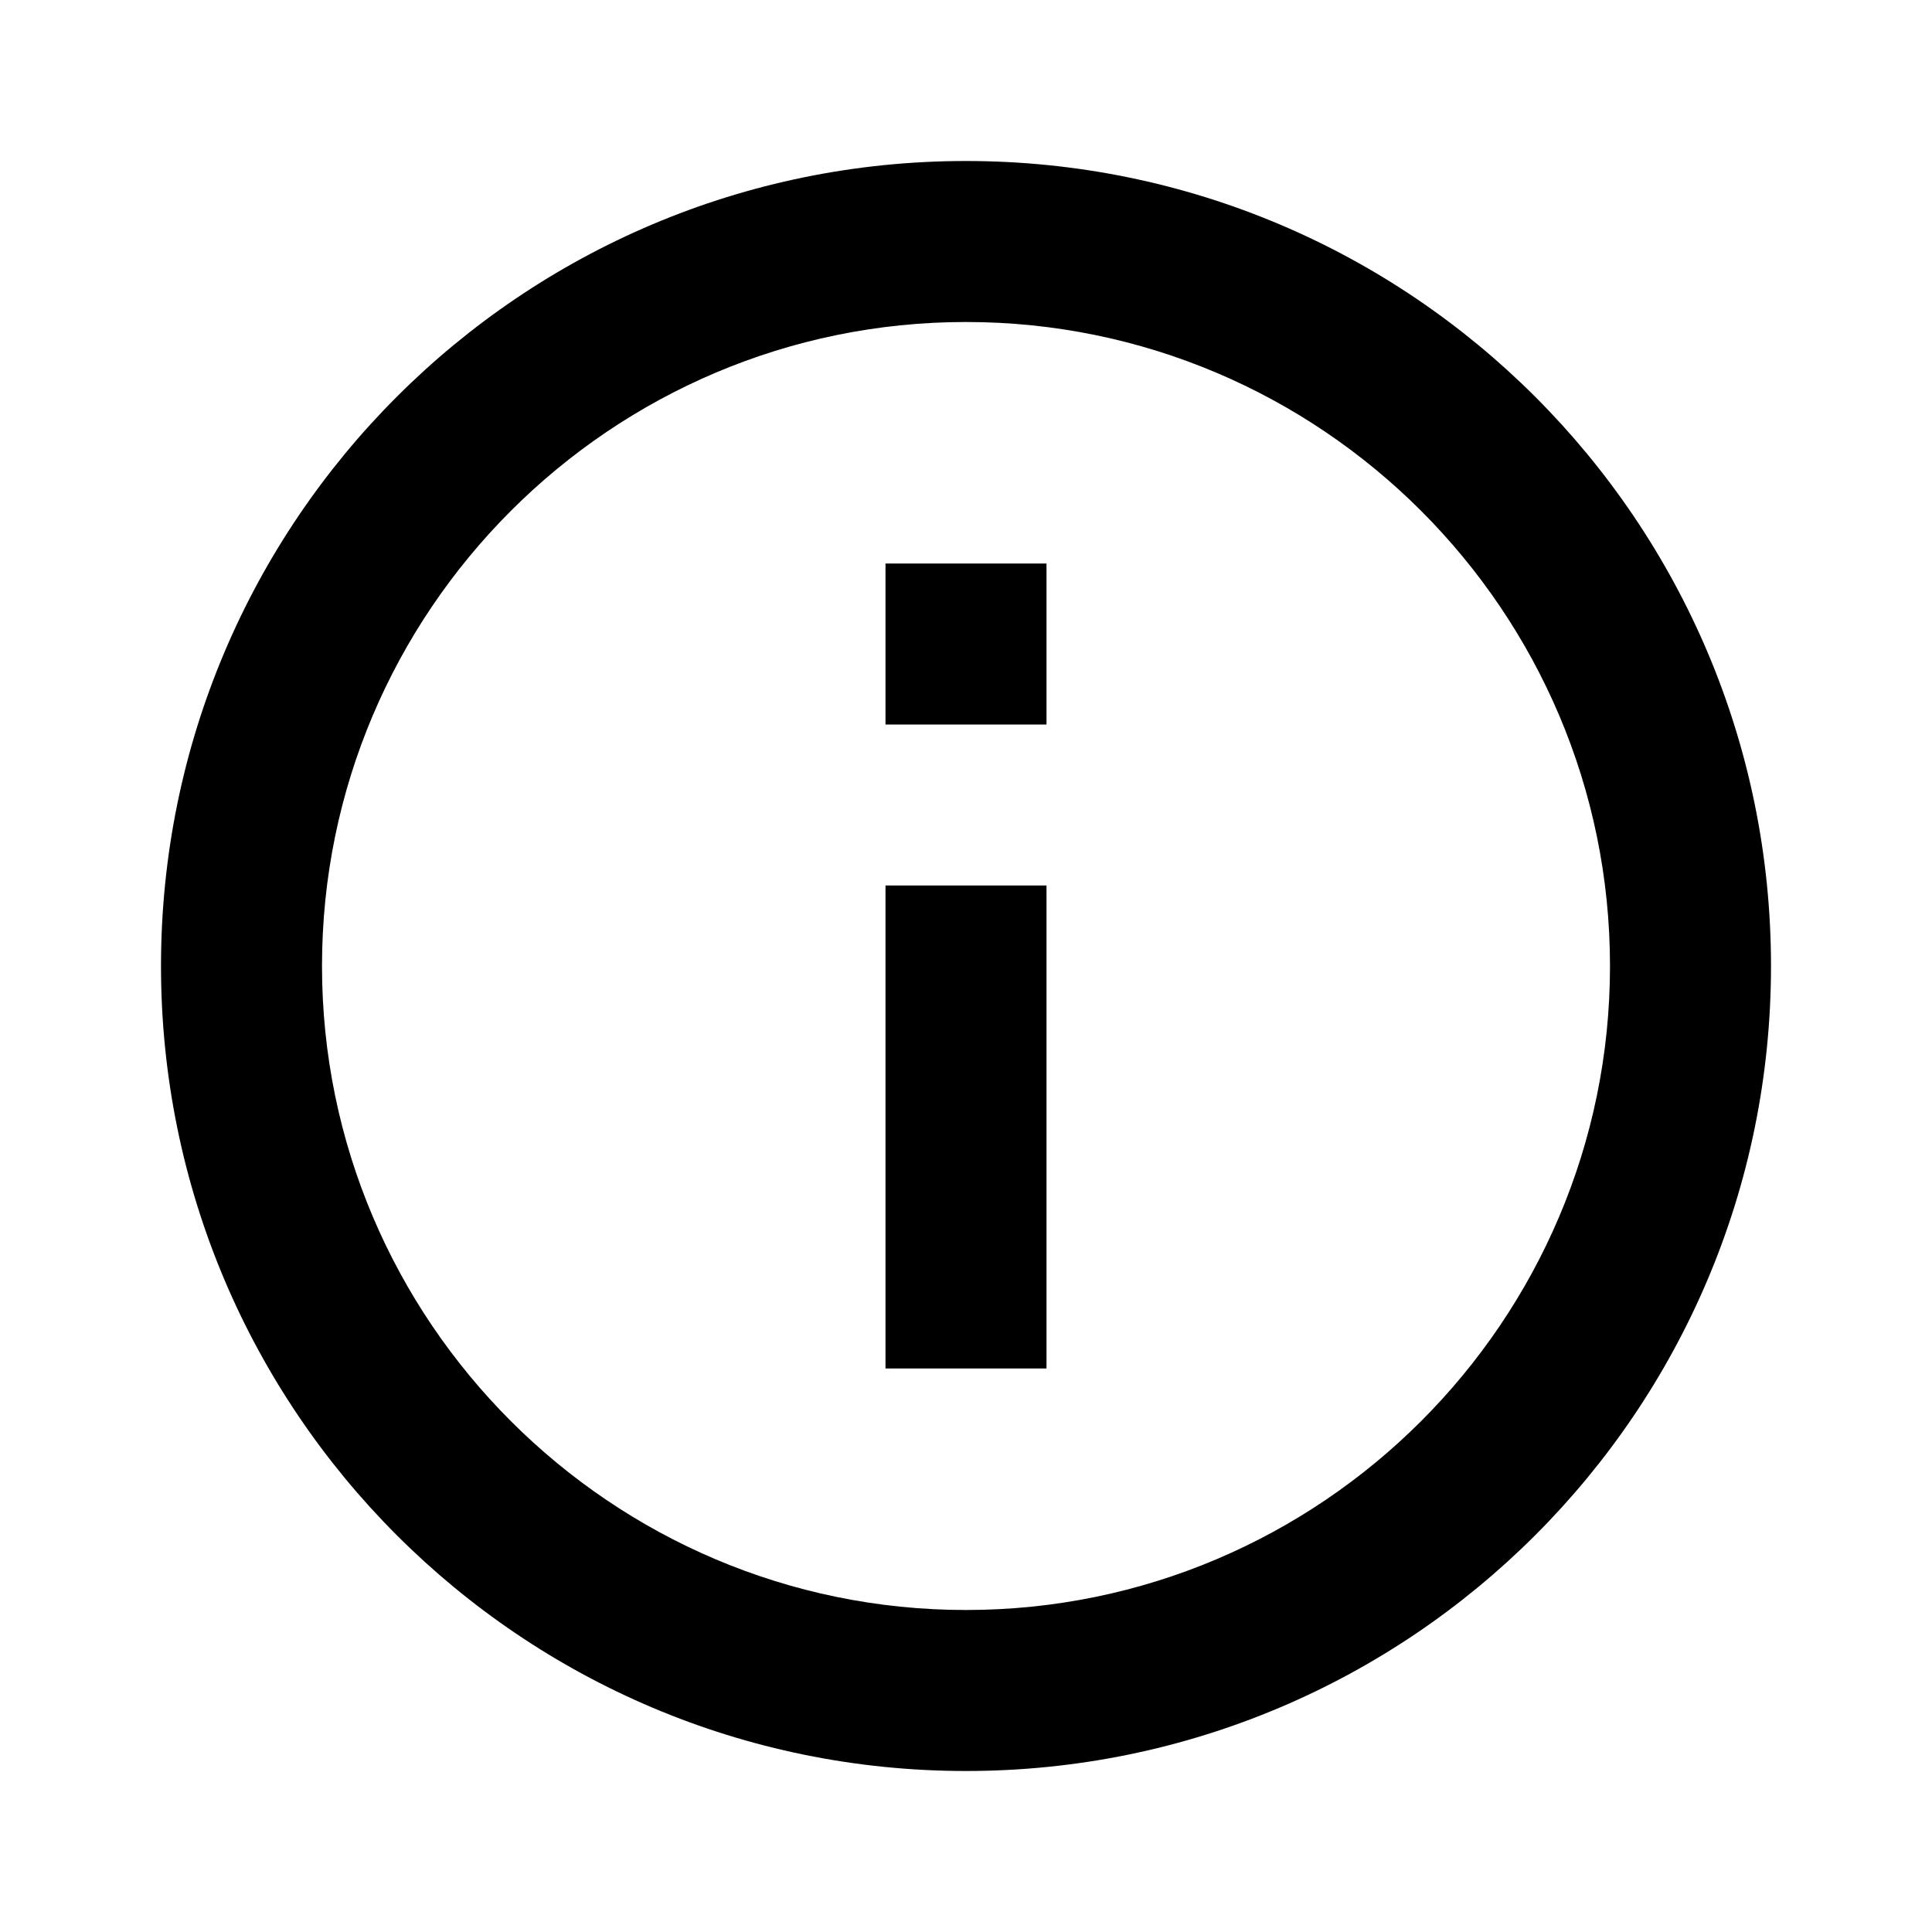
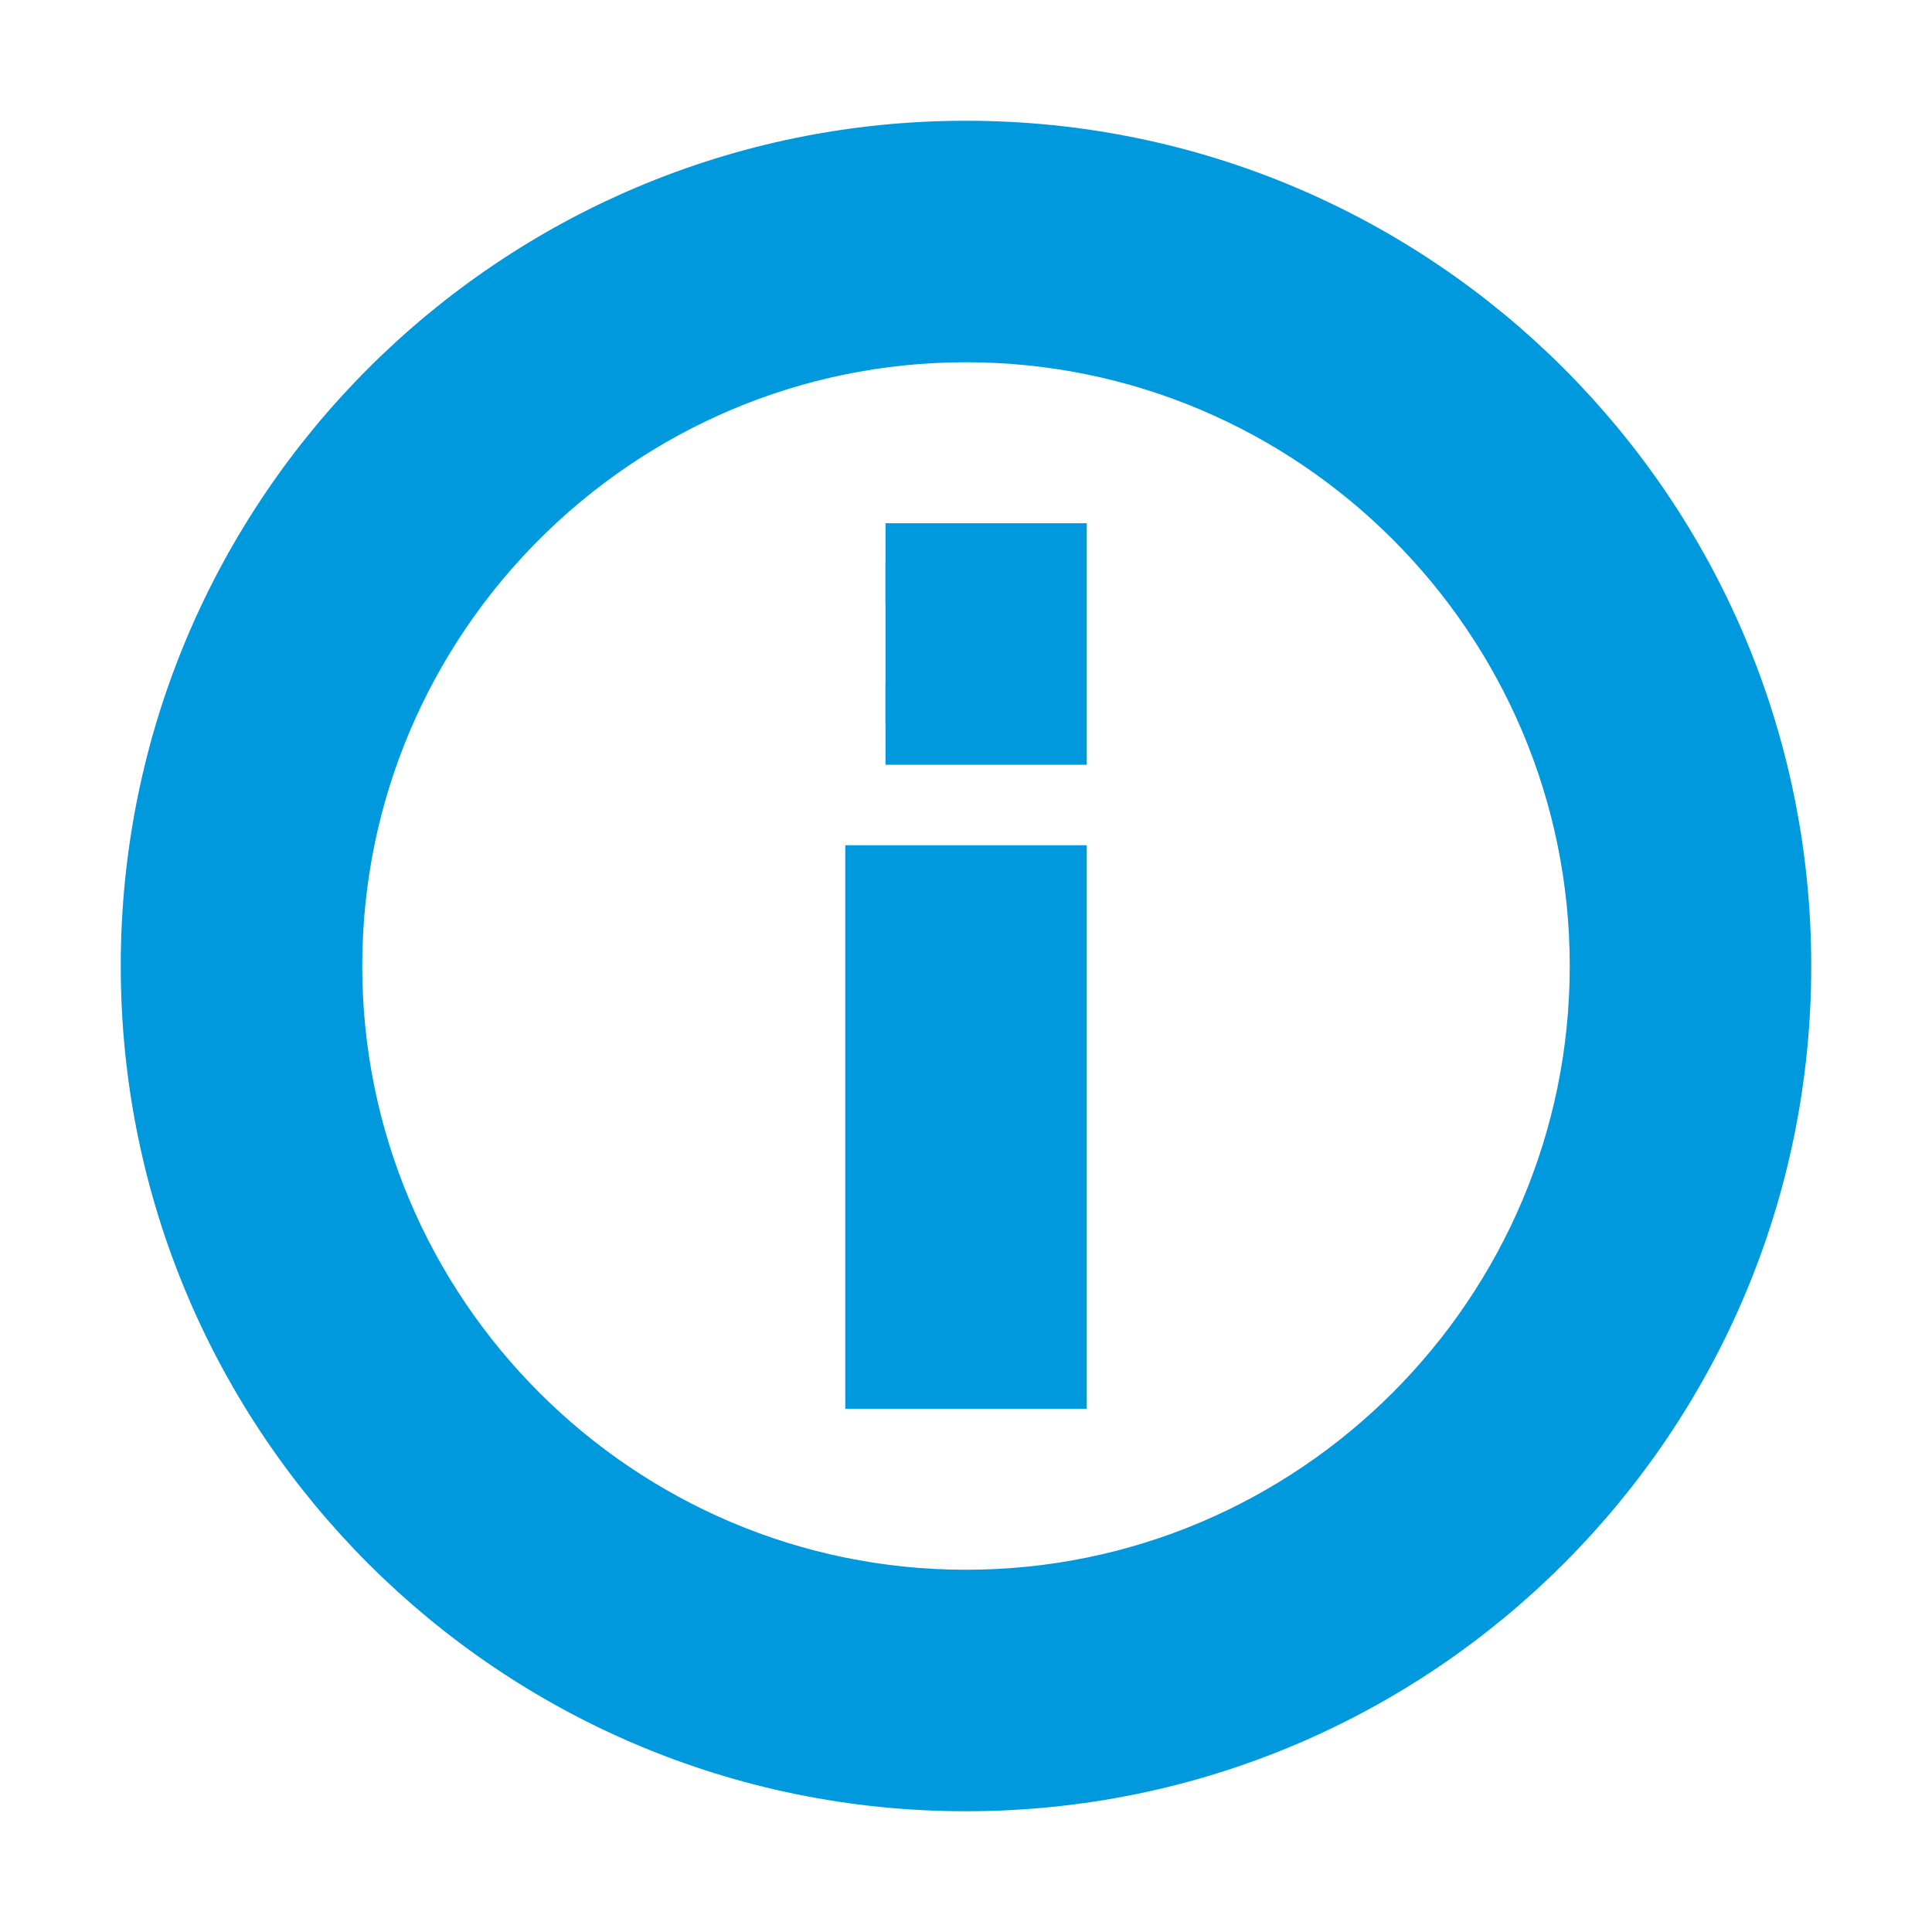
<svg xmlns="http://www.w3.org/2000/svg" viewBox="0 0 24 24">
-   <path d="M11,9H13V7H11M12,20C7.59,20 4,16.41 4,12C4,7.59 7.59,4 12,4C16.41,4 20,7.59 20,12C20,16.41 16.41,20 12,20M12,2A10,10 0 0,0 2,12A10,10 0 0,0 12,22A10,10 0 0,0 22,12A10,10 0 0,0 12,2M11,17H13V11H11V17Z" />
+   <path fill="#09d" stroke="#09d" d="M11,9H13V7H11M12,20C7.59,20 4,16.41 4,12C4,7.59 7.59,4 12,4C16.41,4 20,7.59 20,12C20,16.41 16.41,20 12,20M12,2A10,10 0 0,0 2,12A10,10 0 0,0 12,22A10,10 0 0,0 22,12A10,10 0 0,0 12,2M11,17H13V11H11V17Z" />
</svg>
